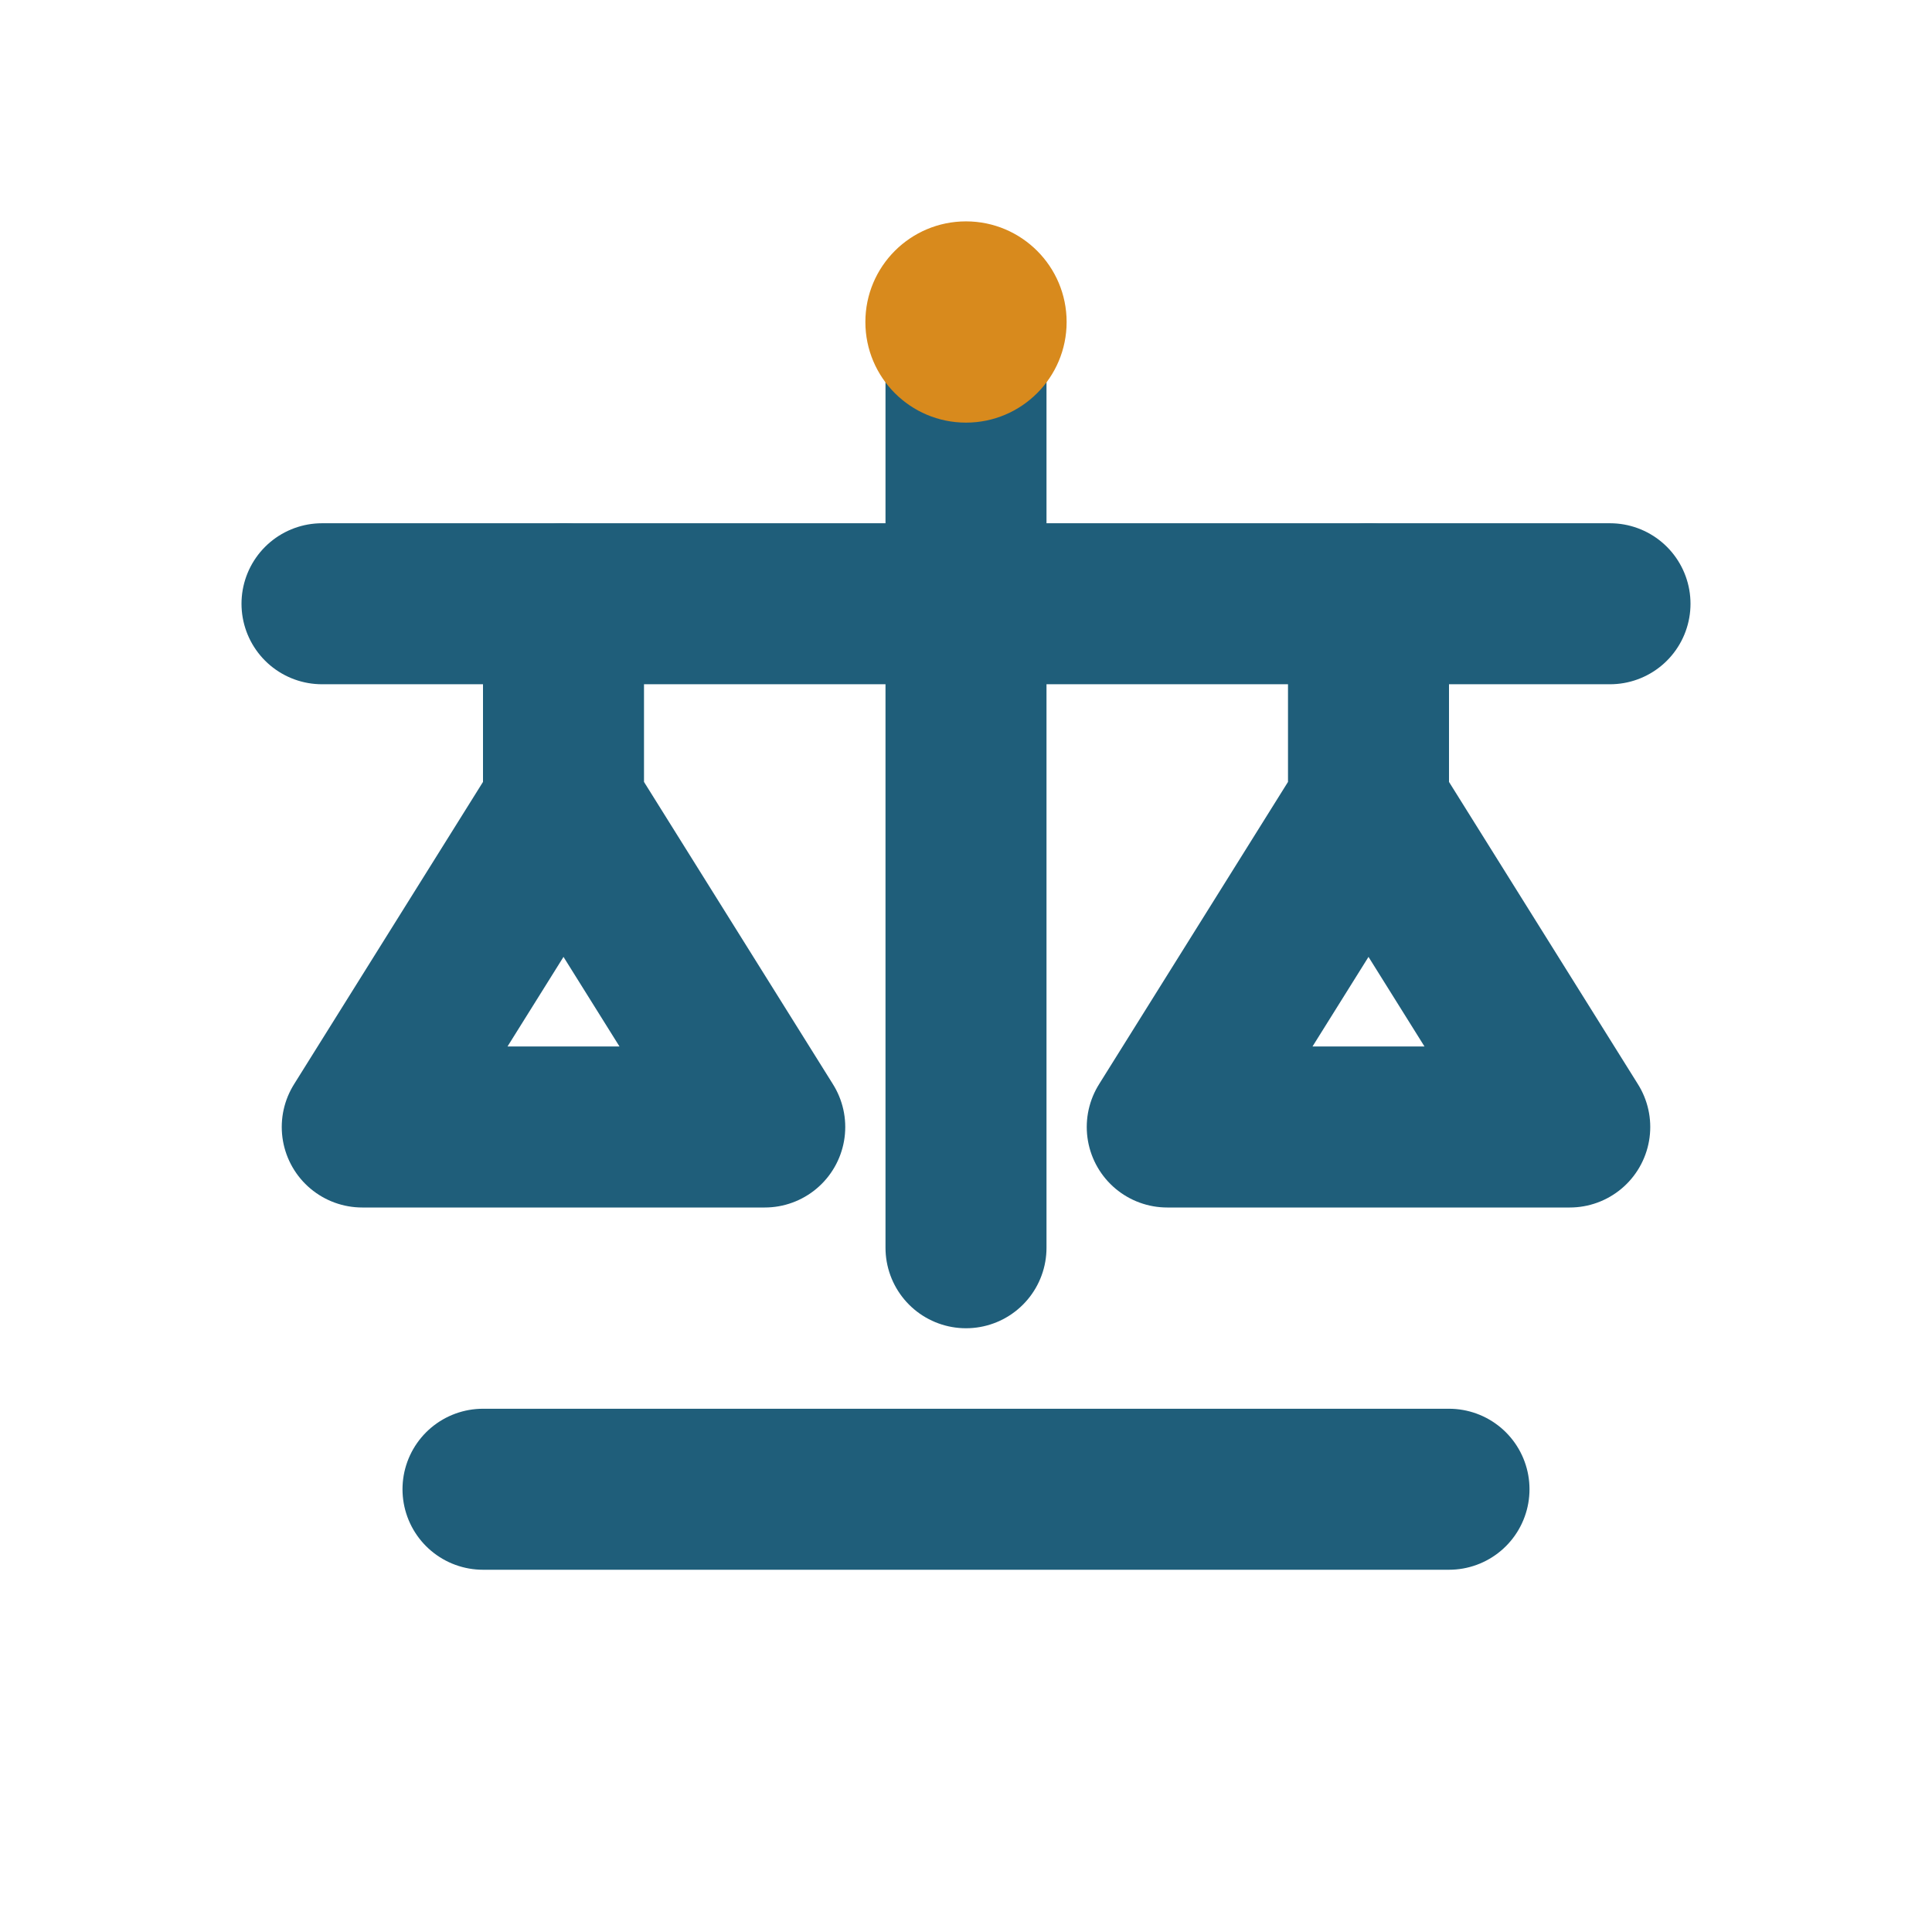
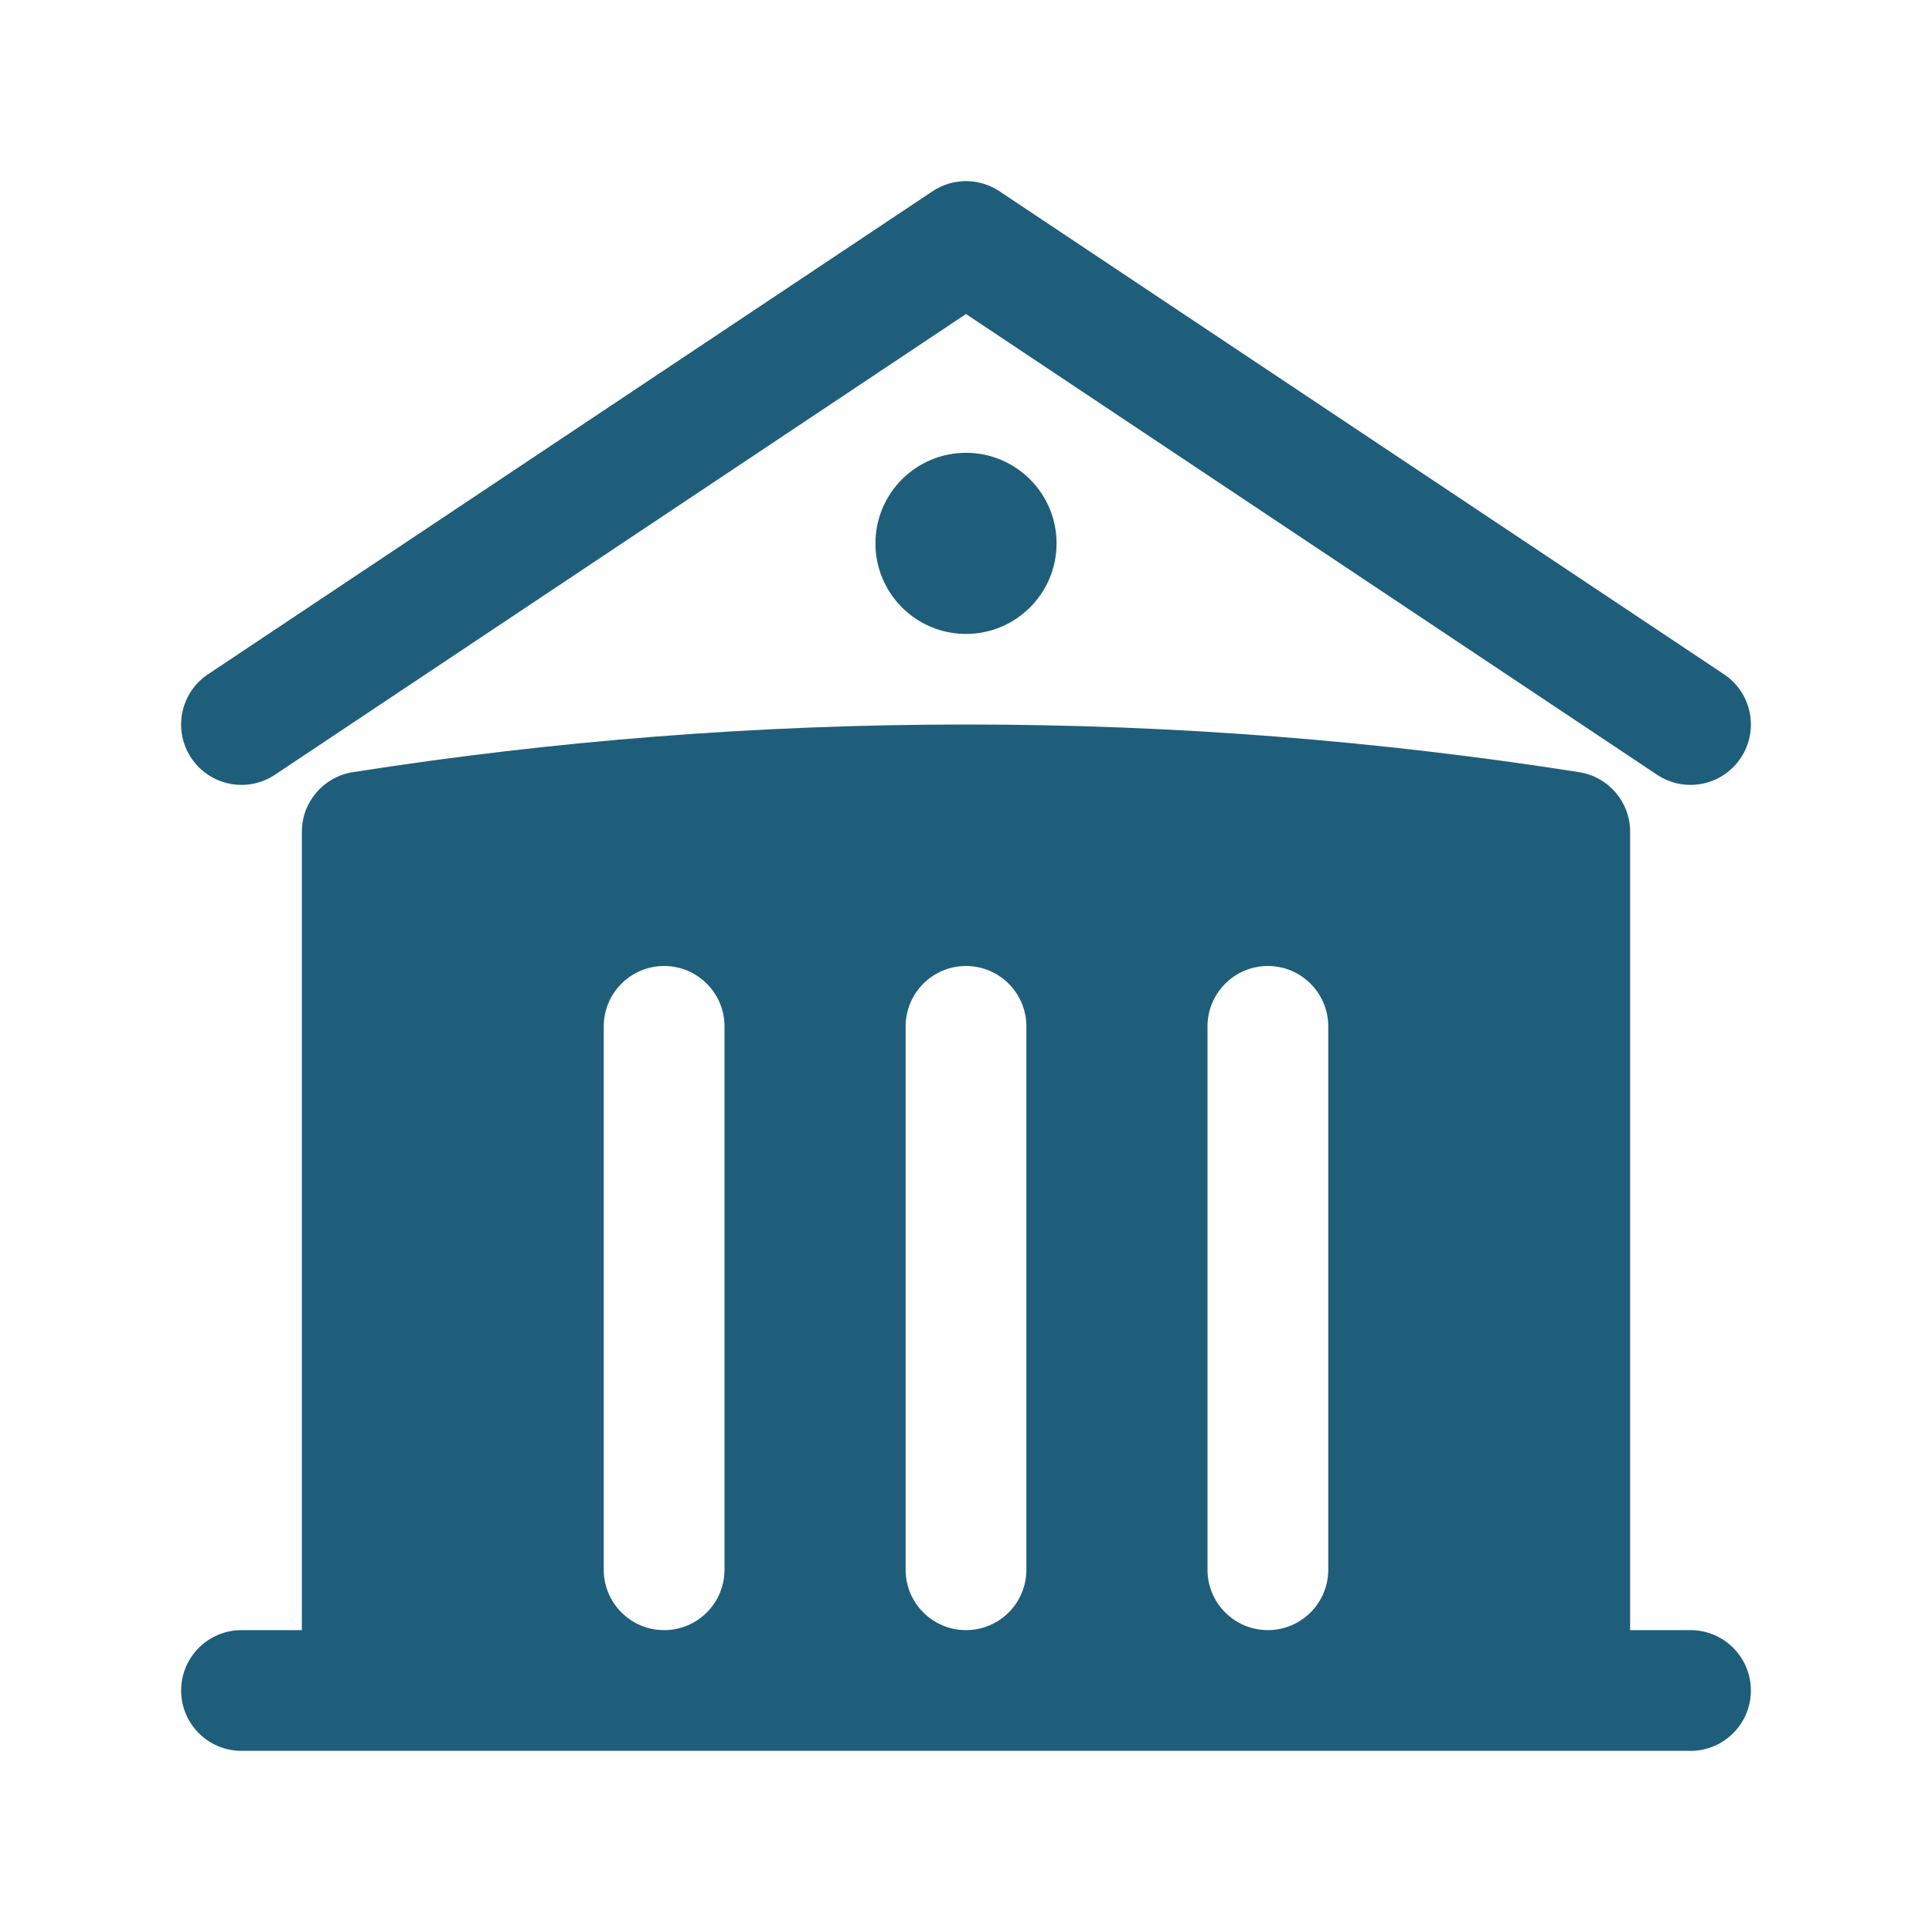
- <svg xmlns="http://www.w3.org/2000/svg" viewBox="0 0 24 24" fill="none">
-   <path d="M4 7.5h16" stroke="#1F5E7A" stroke-width="2" stroke-linecap="round" />
-   <path d="M7 7.5v2.5l-2.5 4h5L7 10M17 7.5v2.5l-2.5 4h5L17 10" stroke="#1F5E7A" stroke-width="2" stroke-linecap="round" stroke-linejoin="round" />
-   <path d="M12 4v11.5" stroke="#1F5E7A" stroke-width="2" stroke-linecap="round" />
-   <path d="M6 18.5h12" stroke="#1F5E7A" stroke-width="2" stroke-linecap="round" />
-   <circle cx="12" cy="4" r="1.25" fill="#D88A1D" />
+ <svg xmlns="http://www.w3.org/2000/svg" width="24" height="24" viewBox="0 0 24 24" fill="none">
+   <path d="M11.584 2.376C11.836 2.208 12.164 2.208 12.416 2.376L21.416 8.376C21.761 8.606 21.854 9.071 21.624 9.416C21.394 9.761 20.929 9.854 20.584 9.624L12 3.901L3.416 9.624C3.071 9.854 2.606 9.761 2.376 9.416C2.146 9.071 2.239 8.606 2.584 8.376L11.584 2.376Z" fill="#1f5e7a" />
+   <path fill-rule="evenodd" clip-rule="evenodd" d="M20.25 10.332V20.25H21C21.414 20.25 21.75 20.586 21.75 21C21.75 21.414 21.414 21.75 21 21.75H3C2.586 21.75 2.25 21.414 2.25 21C2.25 20.586 2.586 20.25 3 20.25H3.75V10.332C3.75 9.963 4.019 9.649 4.384 9.592C6.866 9.202 9.41 9 12 9C14.591 9 17.134 9.202 19.616 9.592C19.981 9.649 20.25 9.963 20.25 10.332ZM12.75 12.75C12.75 12.336 12.414 12 12 12C11.586 12 11.25 12.336 11.25 12.75V19.5C11.25 19.914 11.586 20.25 12 20.25C12.414 20.25 12.75 19.914 12.75 19.5V12.75ZM15.75 12C16.164 12 16.5 12.336 16.5 12.75V19.5C16.5 19.914 16.164 20.25 15.75 20.25C15.336 20.25 15 19.914 15 19.5V12.75C15 12.336 15.336 12 15.75 12ZM9 12.75C9 12.336 8.664 12 8.25 12C7.836 12 7.5 12.336 7.5 12.75V19.5C7.5 19.914 7.836 20.25 8.25 20.25C8.664 20.25 9 19.914 9 19.5V12.75Z" fill="#1f5e7a" />
+   <path d="M12 7.875C12.621 7.875 13.125 7.371 13.125 6.75C13.125 6.129 12.621 5.625 12 5.625C11.379 5.625 10.875 6.129 10.875 6.75C10.875 7.371 11.379 7.875 12 7.875Z" fill="#1f5e7a" />
</svg>
